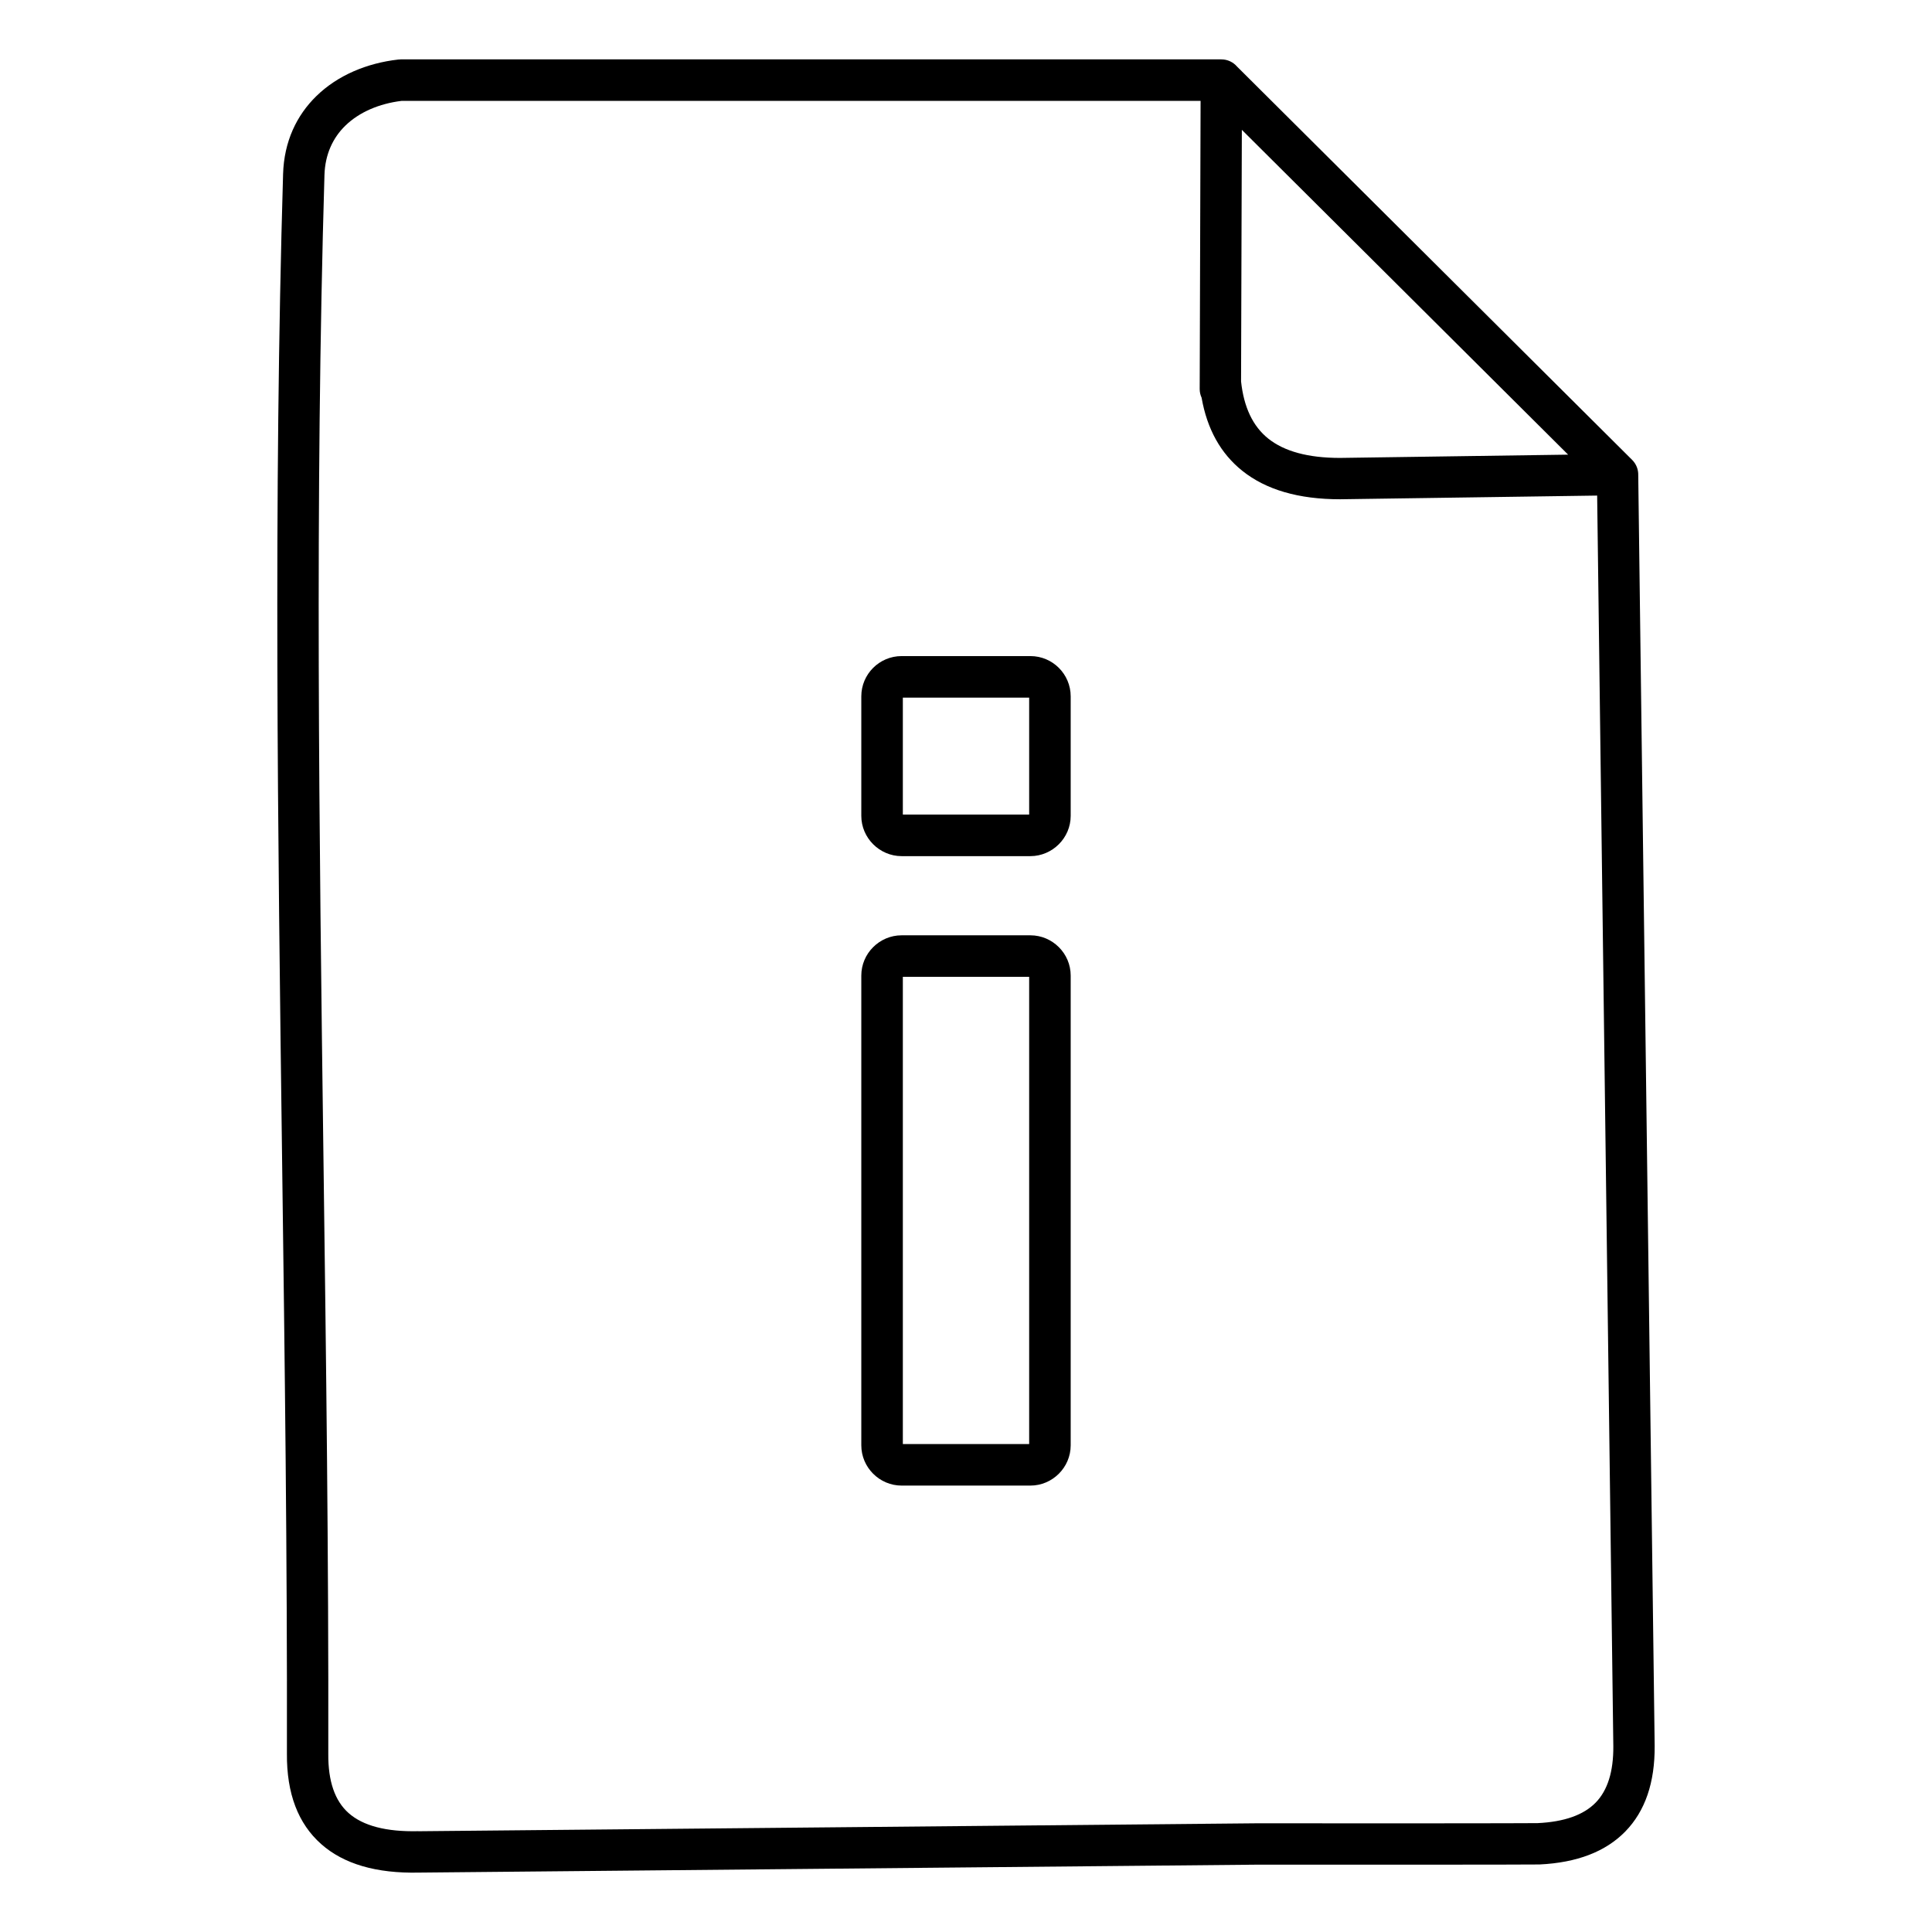
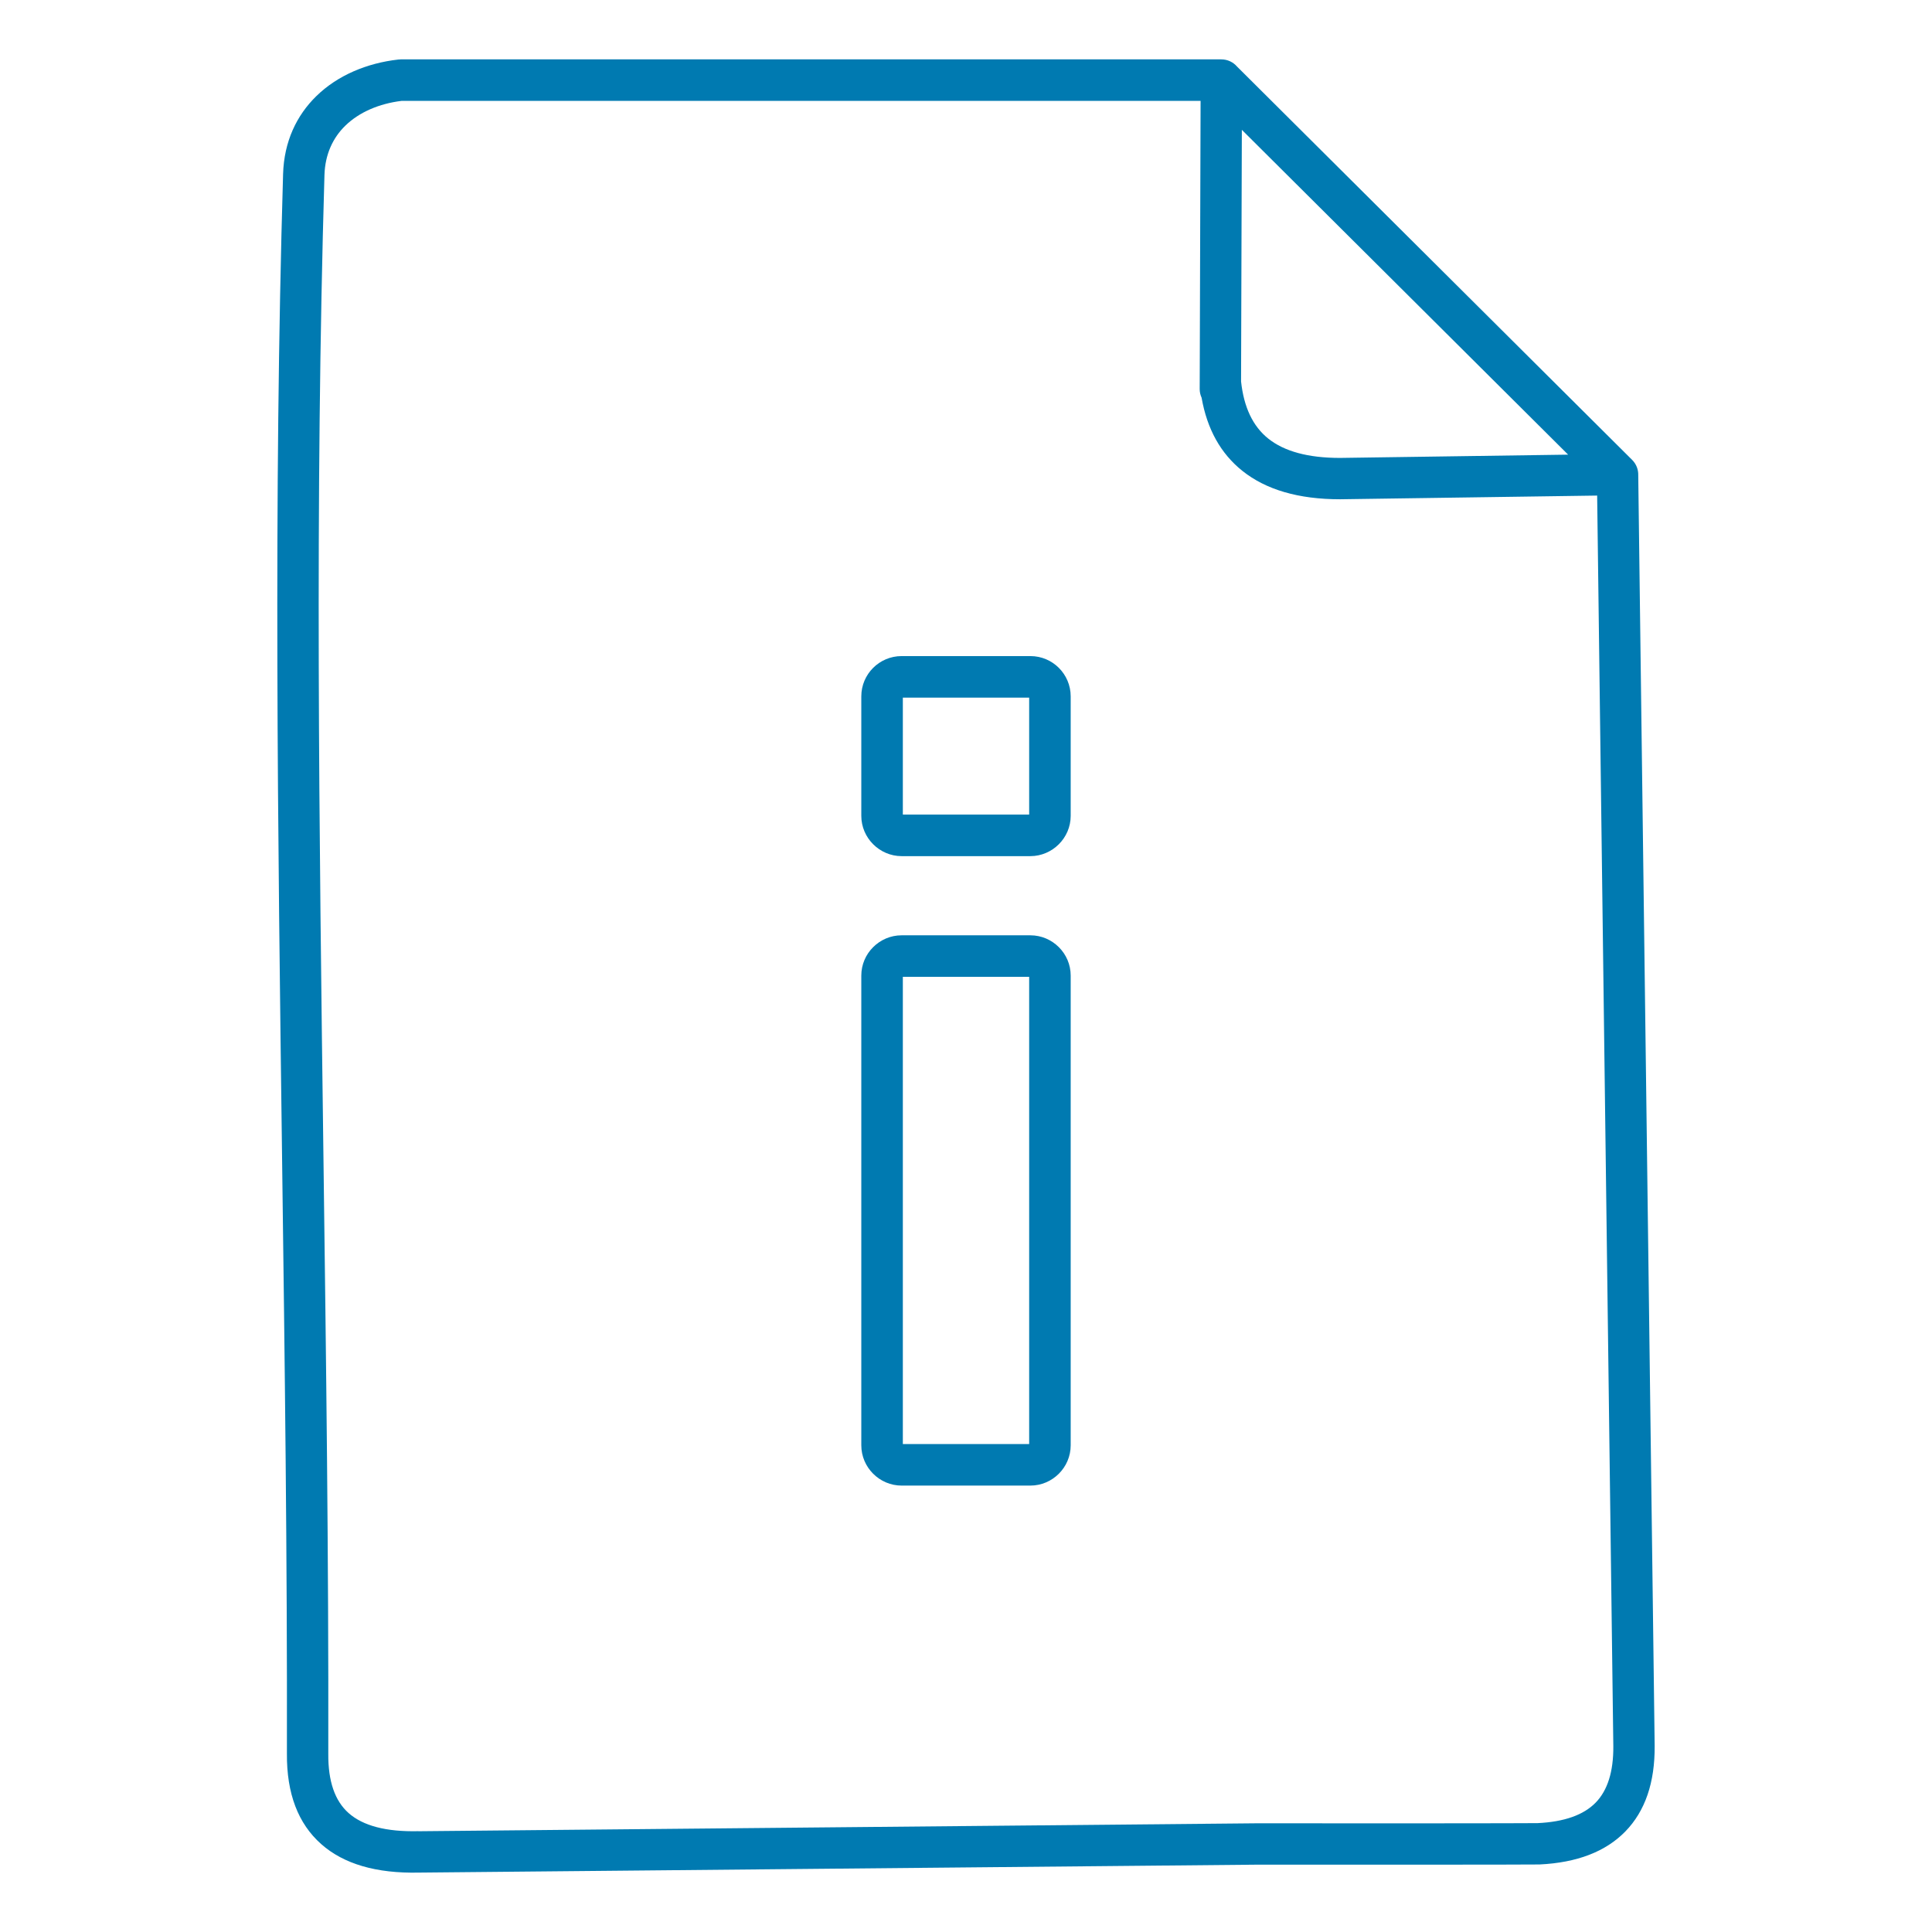
<svg xmlns="http://www.w3.org/2000/svg" width="512pt" height="512pt" version="1.1" viewBox="0 0 512 512">
-   <path d="m238.93 173.87h34.141c2.941 0 5.613 1.195 7.543 3.129 1.93 1.93 3.129 4.598 3.129 7.547v31.664c0 2.934-1.207 5.59-3.133 7.516-1.949 1.949-4.629 3.16-7.539 3.16h-34.141c-2.91 0-5.594-1.207-7.543-3.16-1.926-1.926-3.133-4.586-3.133-7.516v-31.664c0-2.945 1.195-5.613 3.129-7.547 1.93-1.93 4.606-3.129 7.547-3.129zm93.68 320.29-221.6 2.098c-11.285 0.246-19.914-2.269-25.883-7.551-6.141-5.434-9.172-13.422-9.09-23.965 0.102-51.676-0.578-104.06-1.266-156.54-1.148-88.016-2.301-176.29 0.25-262.1 0.258-8.617 3.59-15.539 8.828-20.648 5.598-5.461 13.328-8.73 21.699-9.676 0.203-0.023 0.402-0.031 0.602-0.035v-0.008h217.51c1.664 0 3.152 0.734 4.164 1.902l104.71 104.24c1.117 1.113 1.656 2.586 1.617 4.047l4.352 336.71c0.078 9.754-2.516 17.328-7.773 22.723-5.227 5.359-12.812 8.273-22.75 8.746-0.555 0.027-14.102 0.043-29.59 0.055-20.418 0.012-44.234 0.012-45.781-0.008zm-221.75-8.863 221.91-2.102c0.809 0.02 24.965 0.02 45.625 0.008 15.207-0.012 28.516-0.027 29.074-0.055 7.059-0.332 12.191-2.148 15.398-5.434 3.168-3.25 4.731-8.234 4.68-14.961l-4.285-331.42-68.113 0.977c-11.008 0.004-19.66-2.516-25.949-7.559-5.711-4.578-9.301-11.031-10.766-19.359-0.32-0.699-0.504-1.477-0.504-2.297l0.004-1.488c-0.008-0.16-0.008-0.32 0.004-0.477l0.23-74.391h-211.78c-5.867 0.723-11.168 2.949-14.887 6.578-3.269 3.191-5.356 7.57-5.516 13.082-2.547 85.68-1.398 173.8-0.25 261.67 0.688 52.5 1.371 104.91 1.266 156.71v0.043c-0.059 7.215 1.742 12.438 5.391 15.664 3.824 3.383 9.961 4.984 18.402 4.797h0.066zm304.71-364.81-86.469-86.082-0.207 66.68c0.73 6.828 3.125 11.871 7.176 15.121 4.277 3.43 10.617 5.144 19.016 5.148zm-176.64 127.38h34.141c2.93 0 5.602 1.203 7.547 3.152 1.93 1.93 3.125 4.594 3.125 7.527v124.47c0 2.934-1.199 5.594-3.129 7.527-1.945 1.945-4.617 3.152-7.543 3.152h-34.141c-2.926 0-5.602-1.203-7.547-3.152-1.93-1.934-3.129-4.594-3.129-7.527v-124.47c0-2.934 1.195-5.598 3.125-7.527 1.945-1.949 4.617-3.152 7.547-3.152zm33.809 11.004h-33.477v123.82h33.477zm0-73.992h-33.477v31h33.477z" />
+   <path d="m238.93 173.87h34.141c2.941 0 5.613 1.195 7.543 3.129 1.93 1.93 3.129 4.598 3.129 7.547v31.664c0 2.934-1.207 5.59-3.133 7.516-1.949 1.949-4.629 3.16-7.539 3.16h-34.141c-2.91 0-5.594-1.207-7.543-3.16-1.926-1.926-3.133-4.586-3.133-7.516v-31.664c0-2.945 1.195-5.613 3.129-7.547 1.93-1.93 4.606-3.129 7.547-3.129zm93.68 320.29-221.6 2.098c-11.285 0.246-19.914-2.269-25.883-7.551-6.141-5.434-9.172-13.422-9.09-23.965 0.102-51.676-0.578-104.06-1.266-156.54-1.148-88.016-2.301-176.29 0.25-262.1 0.258-8.617 3.59-15.539 8.828-20.648 5.598-5.461 13.328-8.73 21.699-9.676 0.203-0.023 0.402-0.031 0.602-0.035v-0.008h217.51c1.664 0 3.152 0.734 4.164 1.902l104.71 104.24c1.117 1.113 1.656 2.586 1.617 4.047l4.352 336.71c0.078 9.754-2.516 17.328-7.773 22.723-5.227 5.359-12.812 8.273-22.75 8.746-0.555 0.027-14.102 0.043-29.59 0.055-20.418 0.012-44.234 0.012-45.781-0.008zm-221.75-8.863 221.91-2.102c0.809 0.02 24.965 0.02 45.625 0.008 15.207-0.012 28.516-0.027 29.074-0.055 7.059-0.332 12.191-2.148 15.398-5.434 3.168-3.25 4.731-8.234 4.68-14.961l-4.285-331.42-68.113 0.977c-11.008 0.004-19.66-2.516-25.949-7.559-5.711-4.578-9.301-11.031-10.766-19.359-0.32-0.699-0.504-1.477-0.504-2.297l0.004-1.488c-0.008-0.16-0.008-0.32 0.004-0.477l0.23-74.391h-211.78c-5.867 0.723-11.168 2.949-14.887 6.578-3.269 3.191-5.356 7.57-5.516 13.082-2.547 85.68-1.398 173.8-0.25 261.67 0.688 52.5 1.371 104.91 1.266 156.71v0.043c-0.059 7.215 1.742 12.438 5.391 15.664 3.824 3.383 9.961 4.984 18.402 4.797h0.066zm304.71-364.81-86.469-86.082-0.207 66.68c0.73 6.828 3.125 11.871 7.176 15.121 4.277 3.43 10.617 5.144 19.016 5.148zm-176.64 127.38h34.141c2.93 0 5.602 1.203 7.547 3.152 1.93 1.93 3.125 4.594 3.125 7.527v124.47c0 2.934-1.199 5.594-3.129 7.527-1.945 1.945-4.617 3.152-7.543 3.152h-34.141c-2.926 0-5.602-1.203-7.547-3.152-1.93-1.934-3.129-4.594-3.129-7.527v-124.47c0-2.934 1.195-5.598 3.125-7.527 1.945-1.949 4.617-3.152 7.547-3.152zm33.809 11.004h-33.477v123.82h33.477zm0-73.992h-33.477v31h33.477z" fill="#007ab1" />
</svg>
